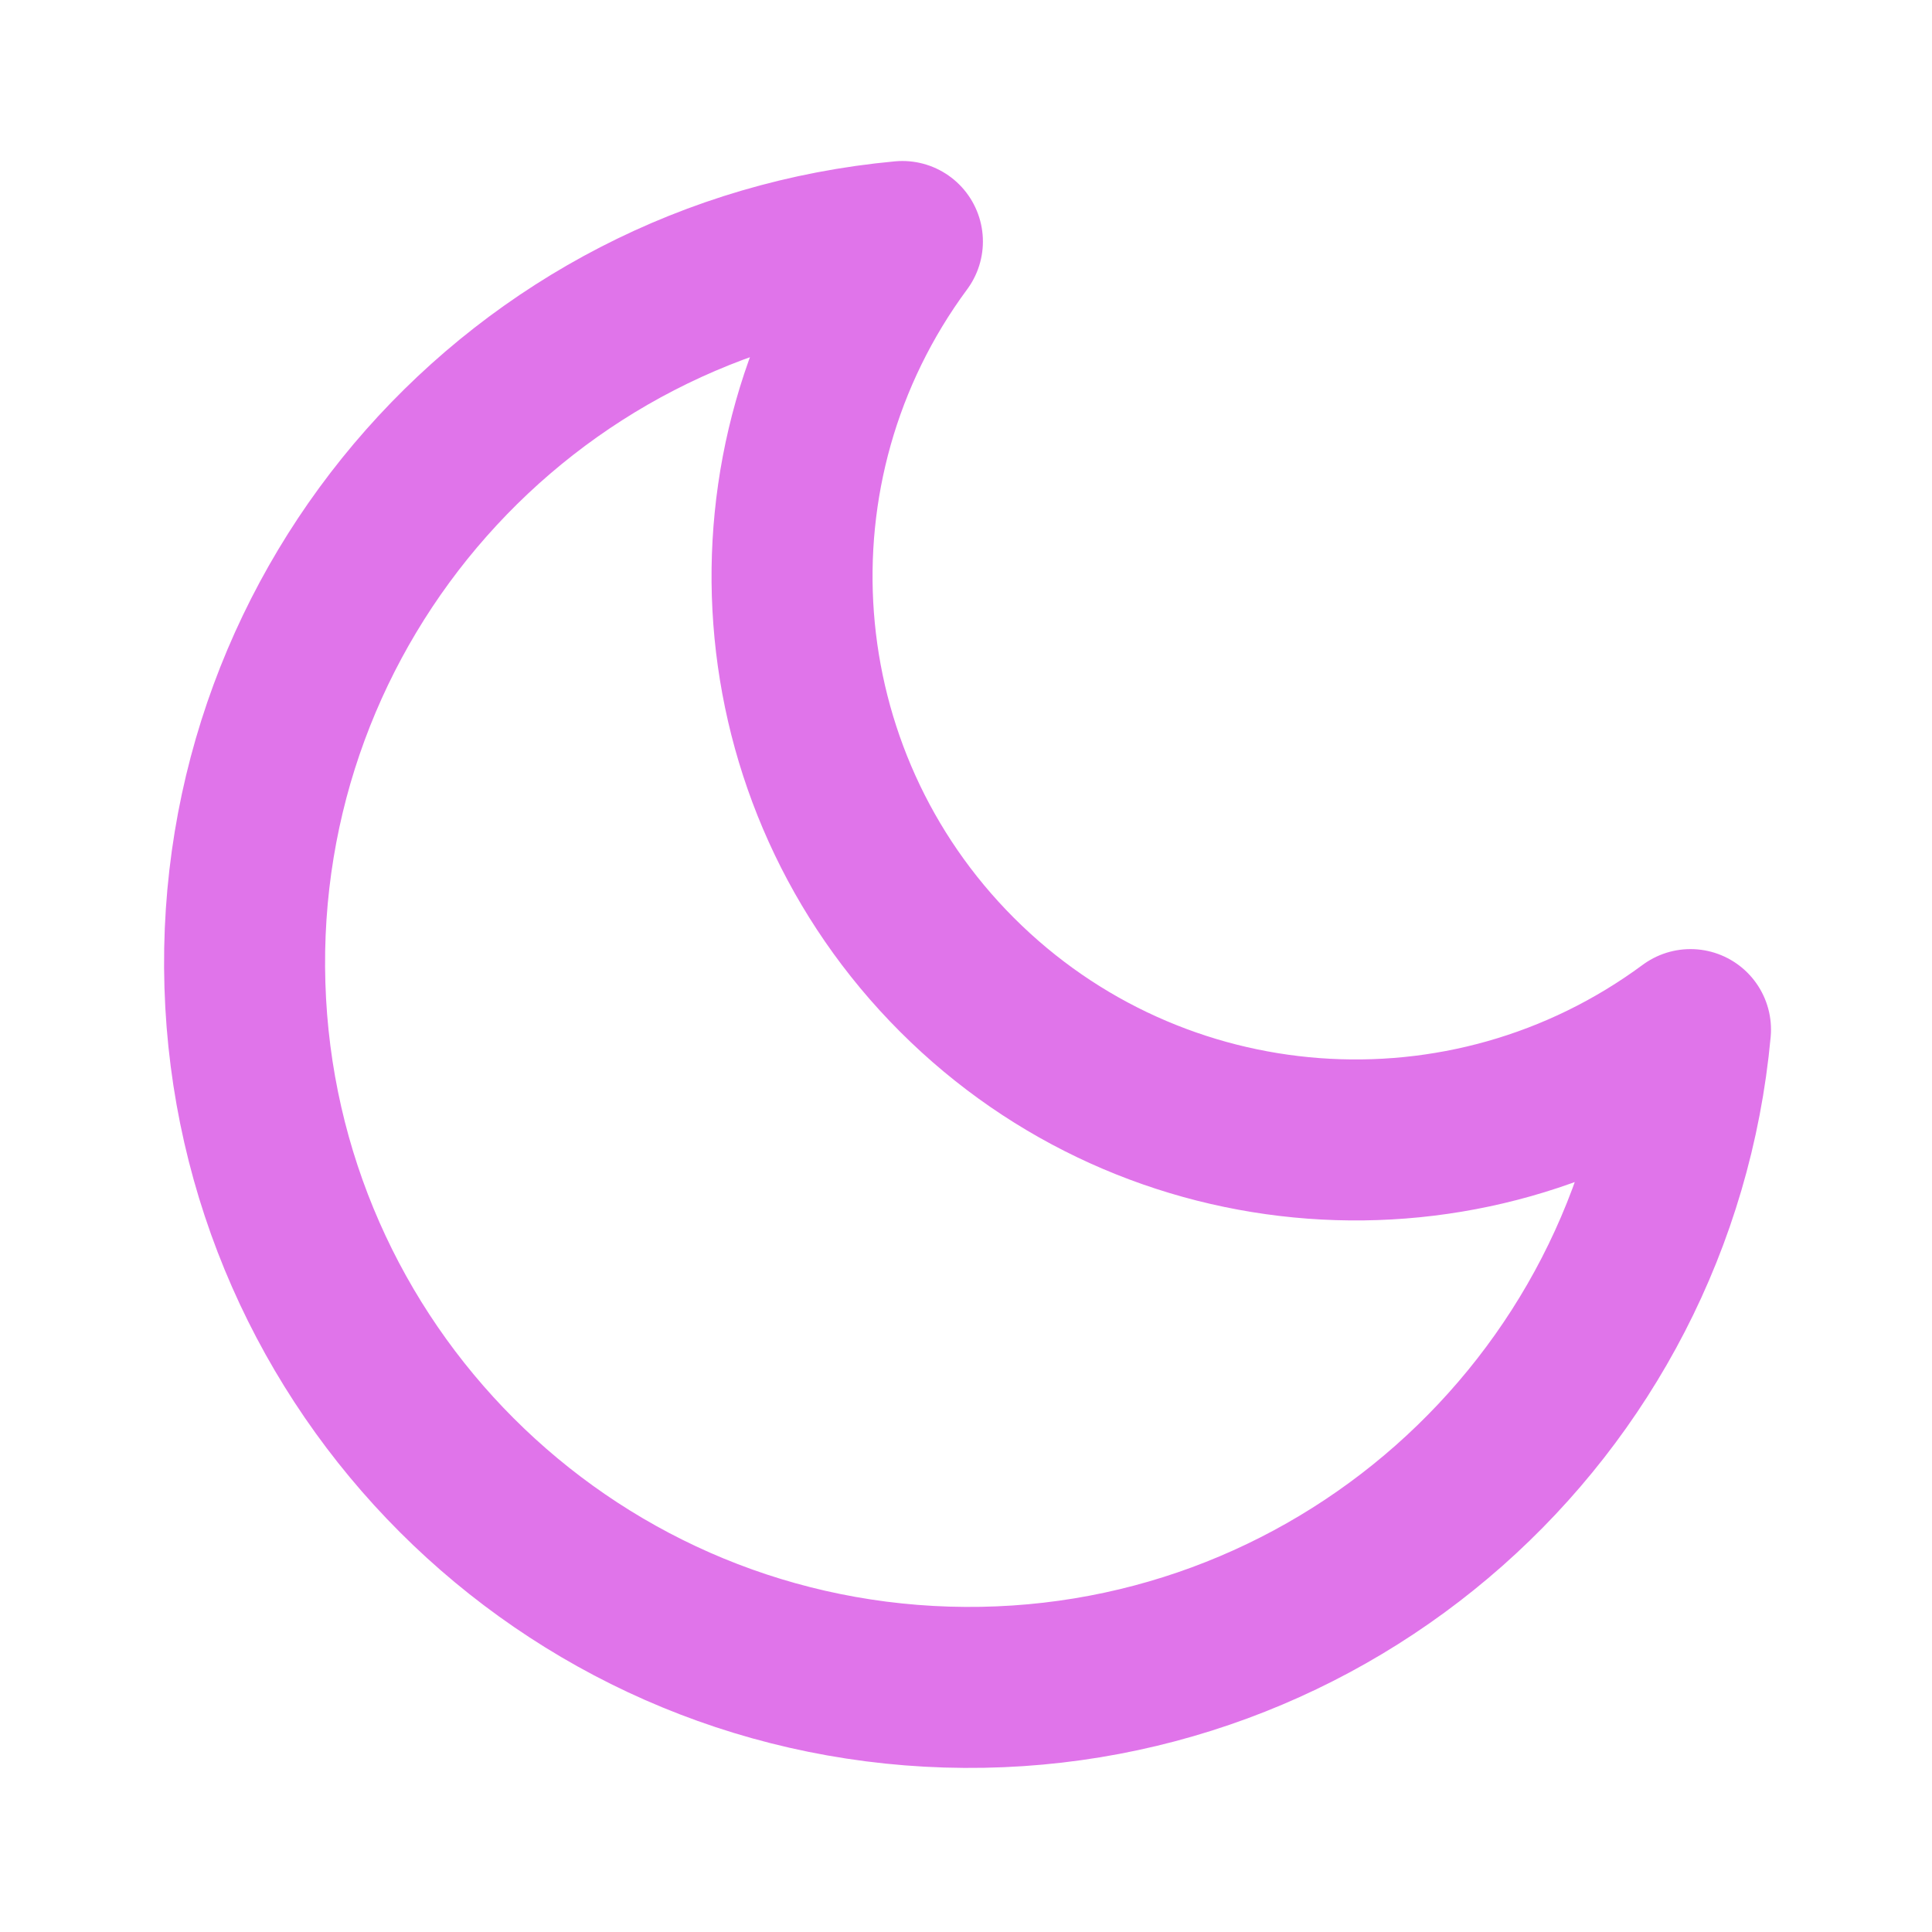
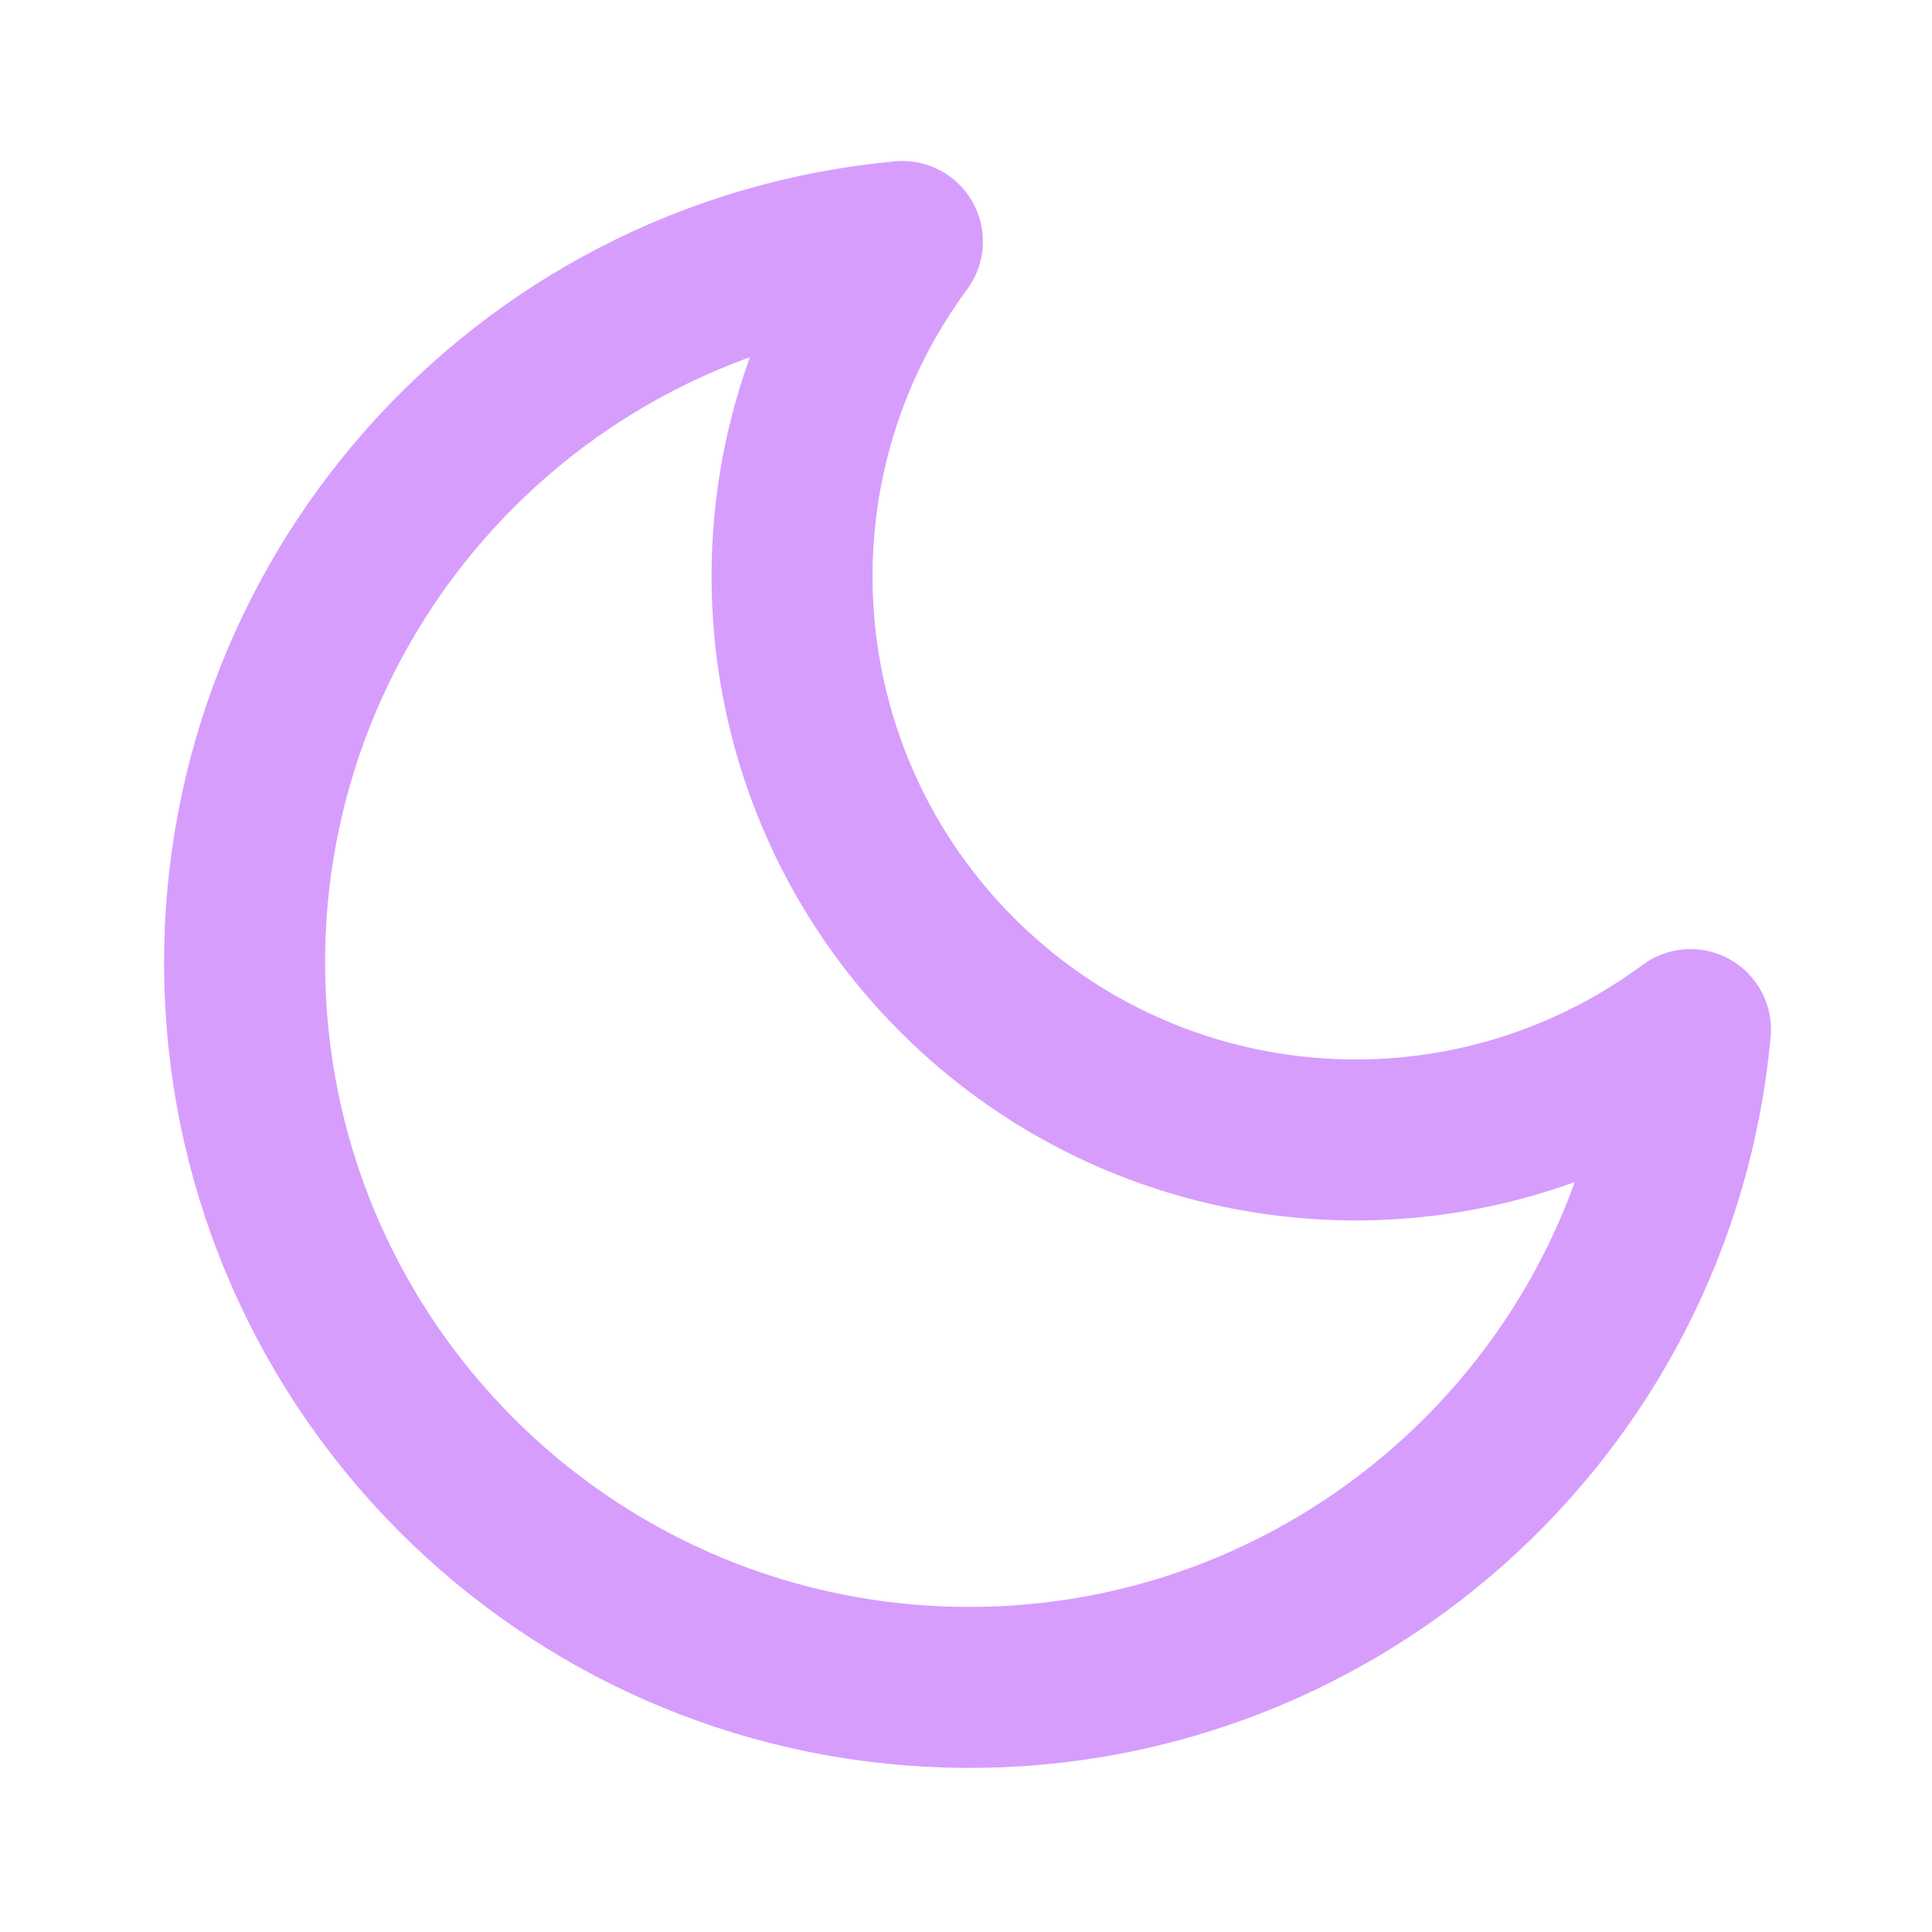
- <svg xmlns="http://www.w3.org/2000/svg" width="24" height="24" viewBox="0 0 24 24" fill="none" stroke="#e074ea" stroke-width="2" stroke-linecap="round" stroke-linejoin="round">
+ <svg xmlns="http://www.w3.org/2000/svg" width="24" height="24" viewBox="0 0 24 24" fill="none" stroke="#d79dfd" stroke-width="2" stroke-linecap="round" stroke-linejoin="round">
  <path d="M21 12.79A9 9 0 1 1 11.21 3 7 7 0 0 0 21 12.79z" />
</svg>
